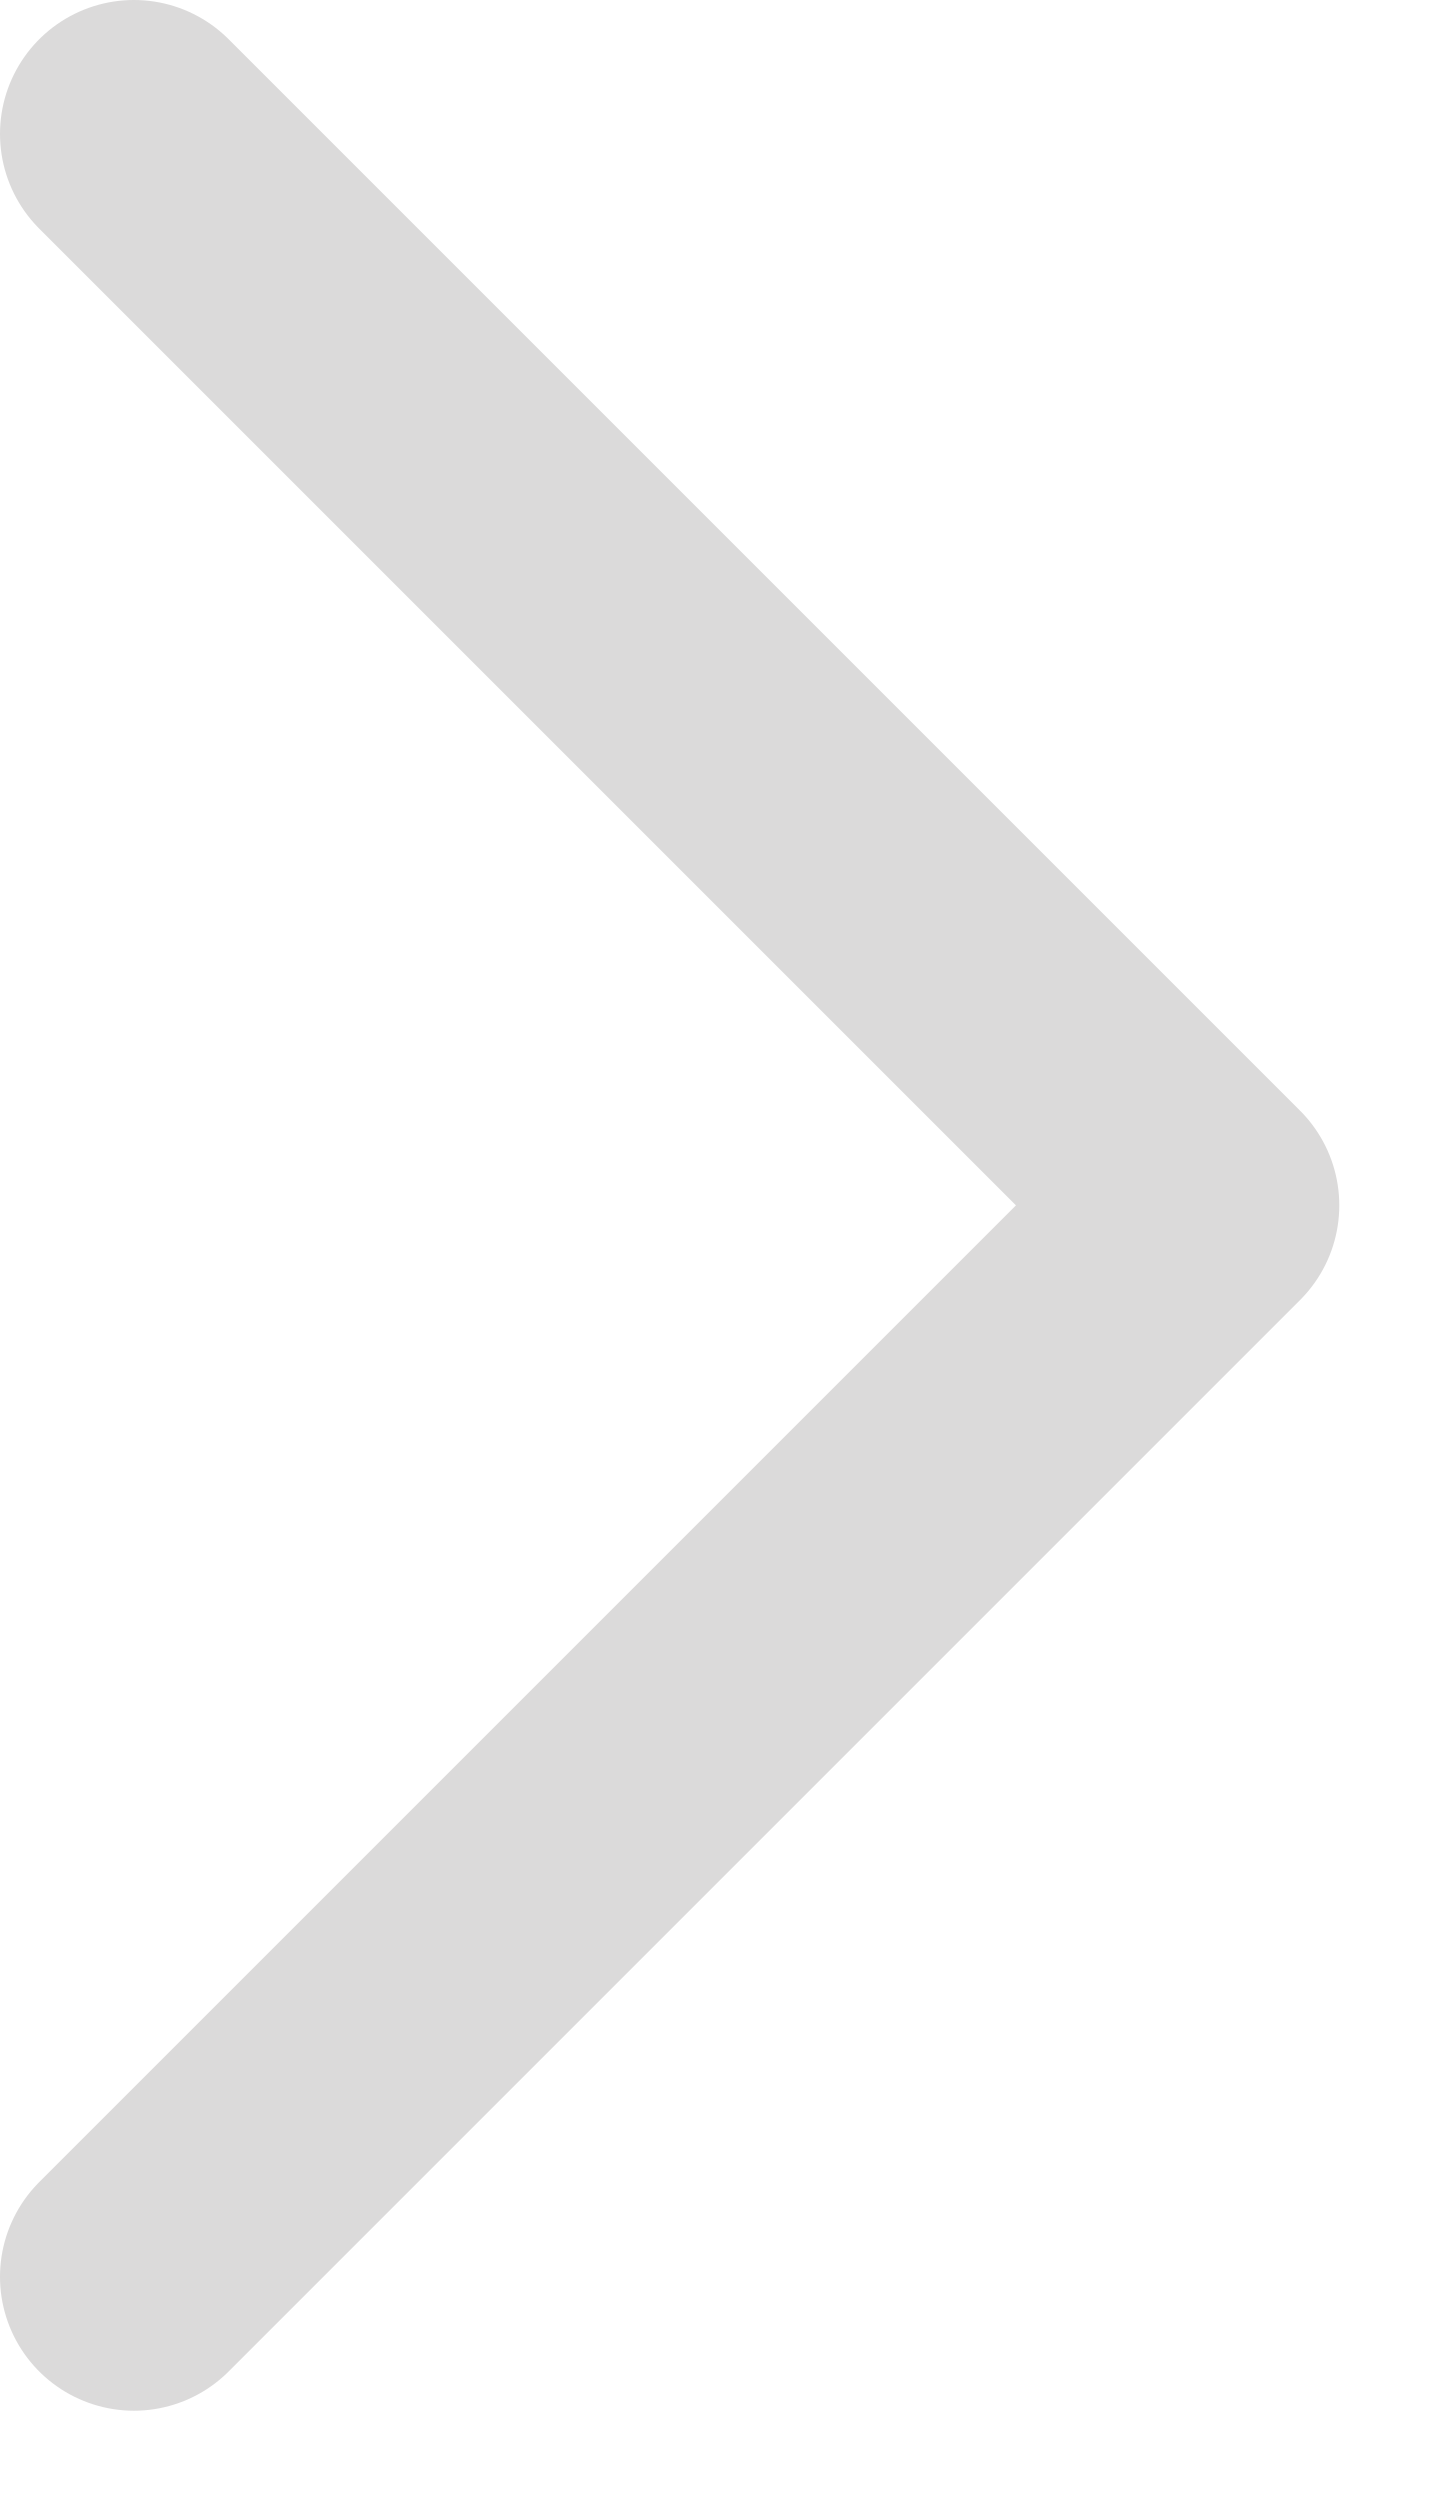
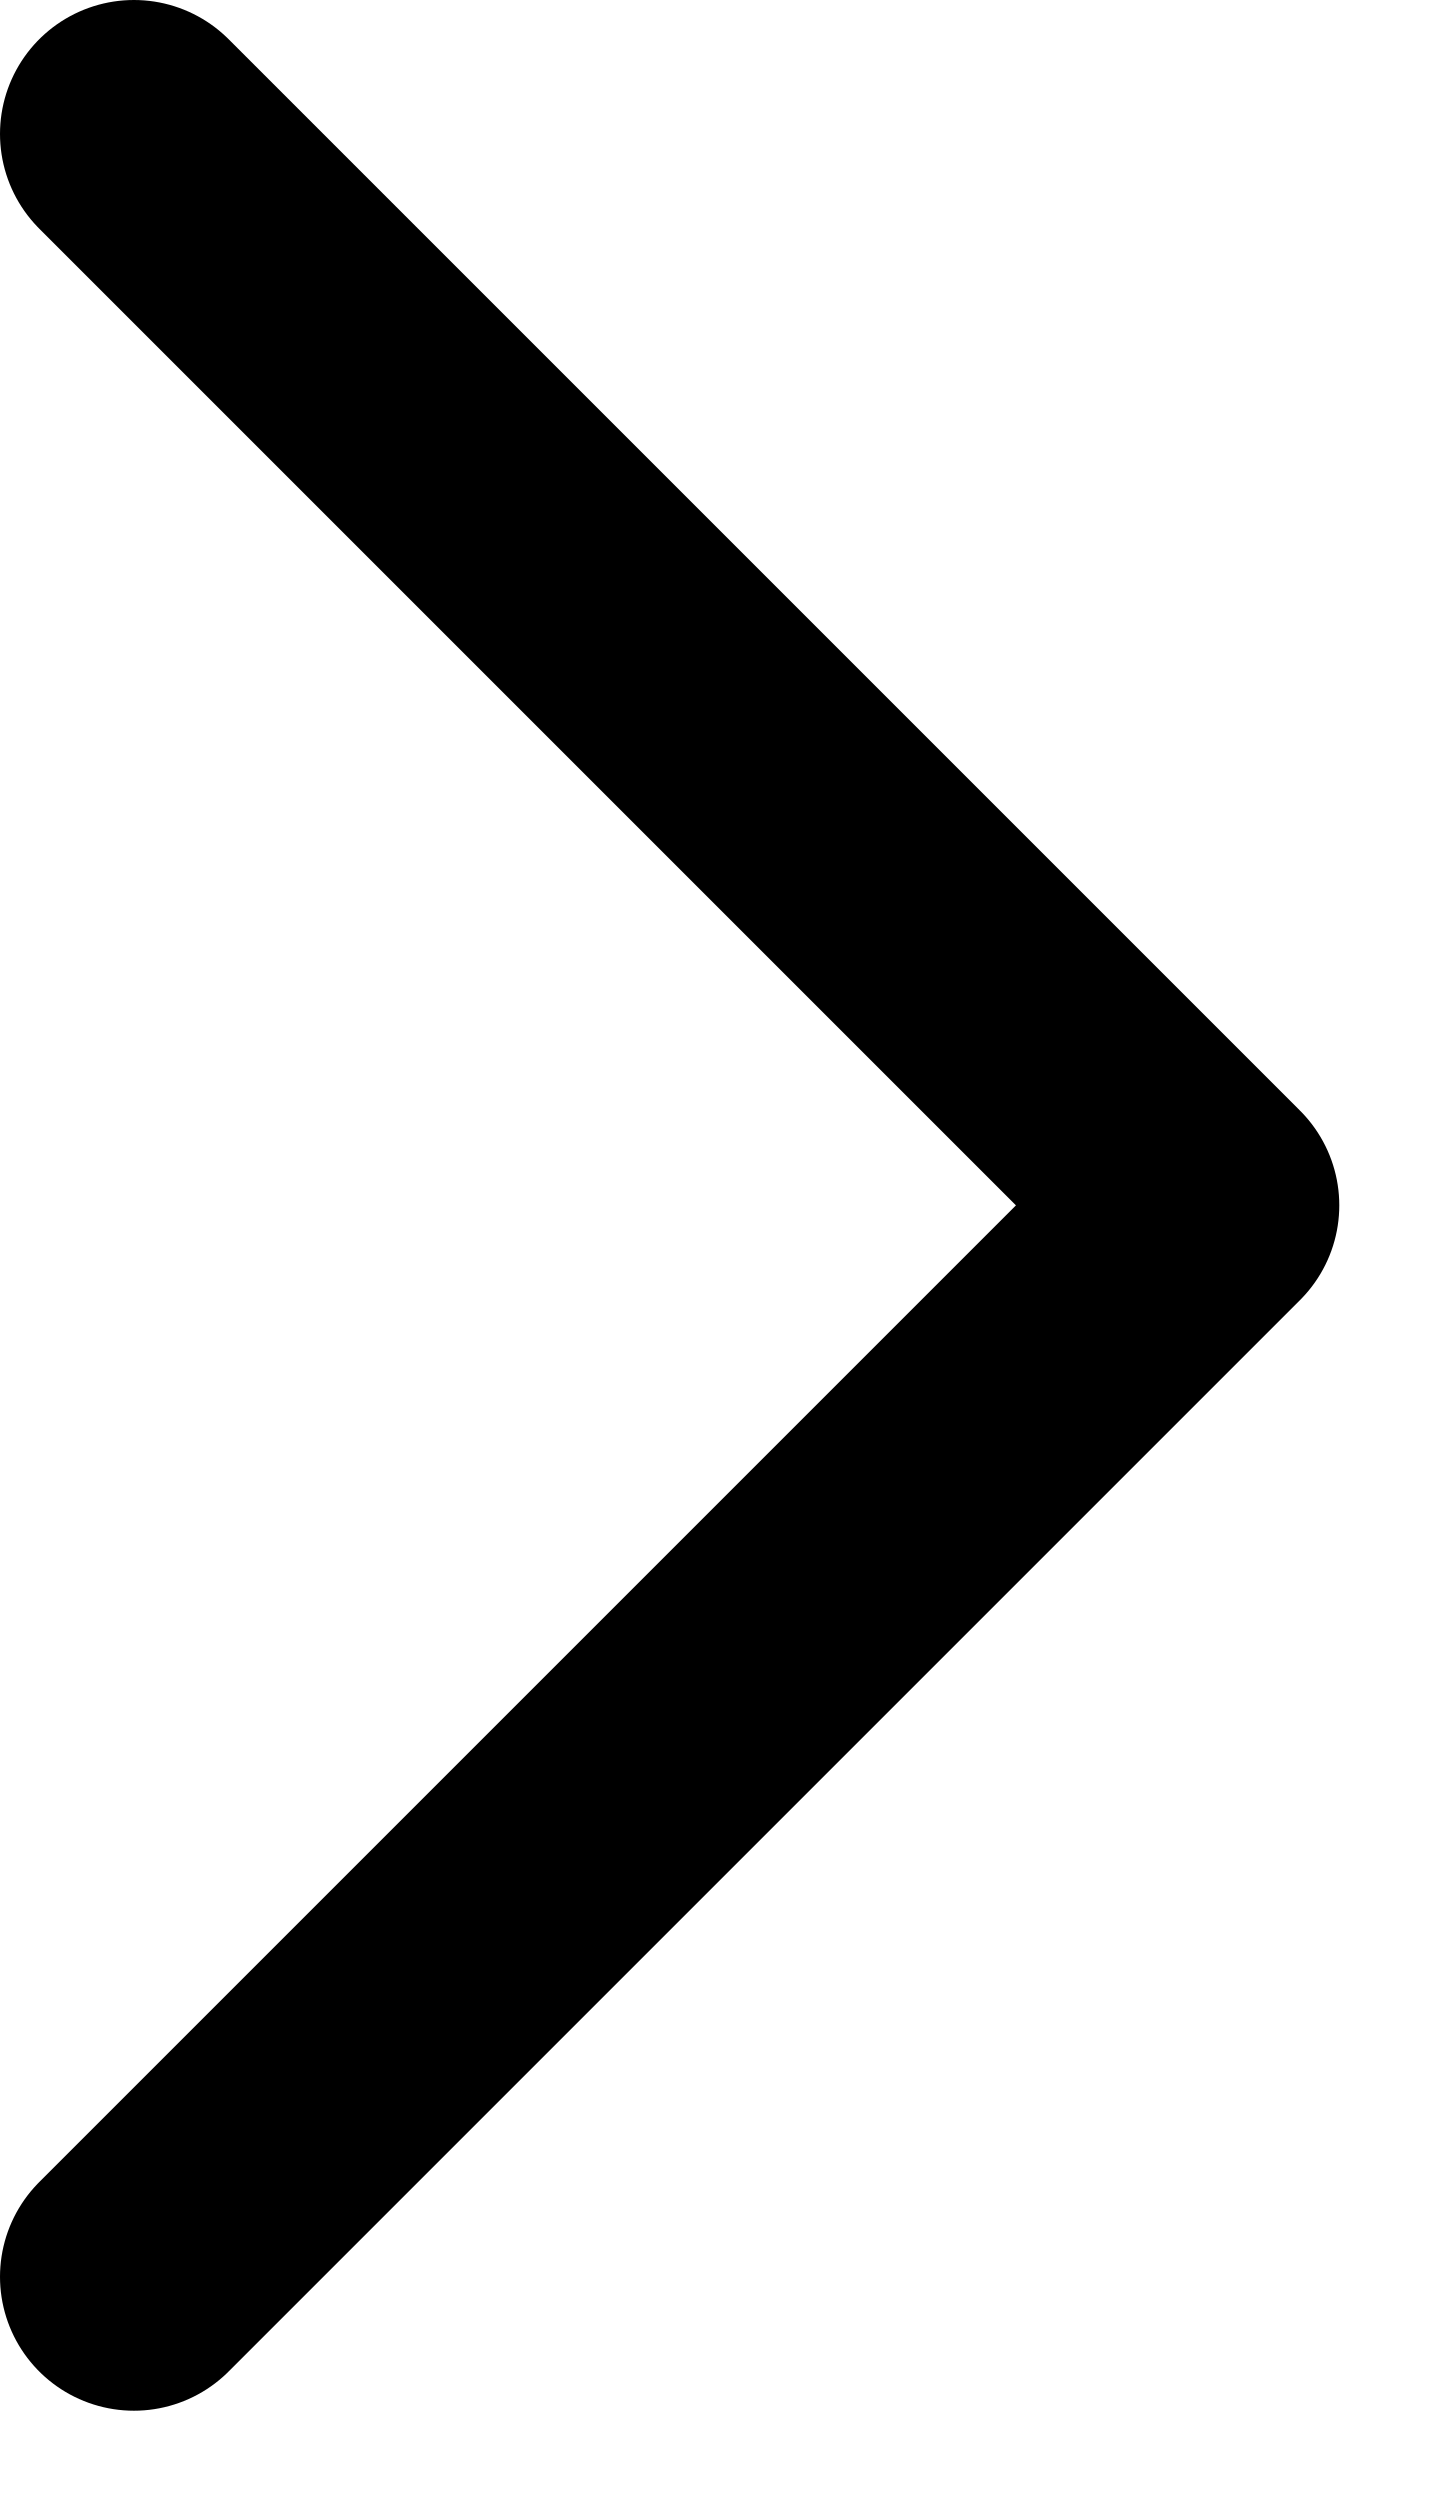
<svg xmlns="http://www.w3.org/2000/svg" width="8" height="14" viewBox="0 0 8 14" fill="none">
-   <path d="M0.75 12.75L6.75 6.75L0.75 0.75" stroke="#DBDADA" stroke-width="1.5" stroke-linecap="round" stroke-linejoin="round" />
+   <path d="M0.75 12.75L6.75 6.75L0.75 0.75" stroke="currentColor" stroke-width="1.5" stroke-linecap="round" stroke-linejoin="round" />
</svg>
